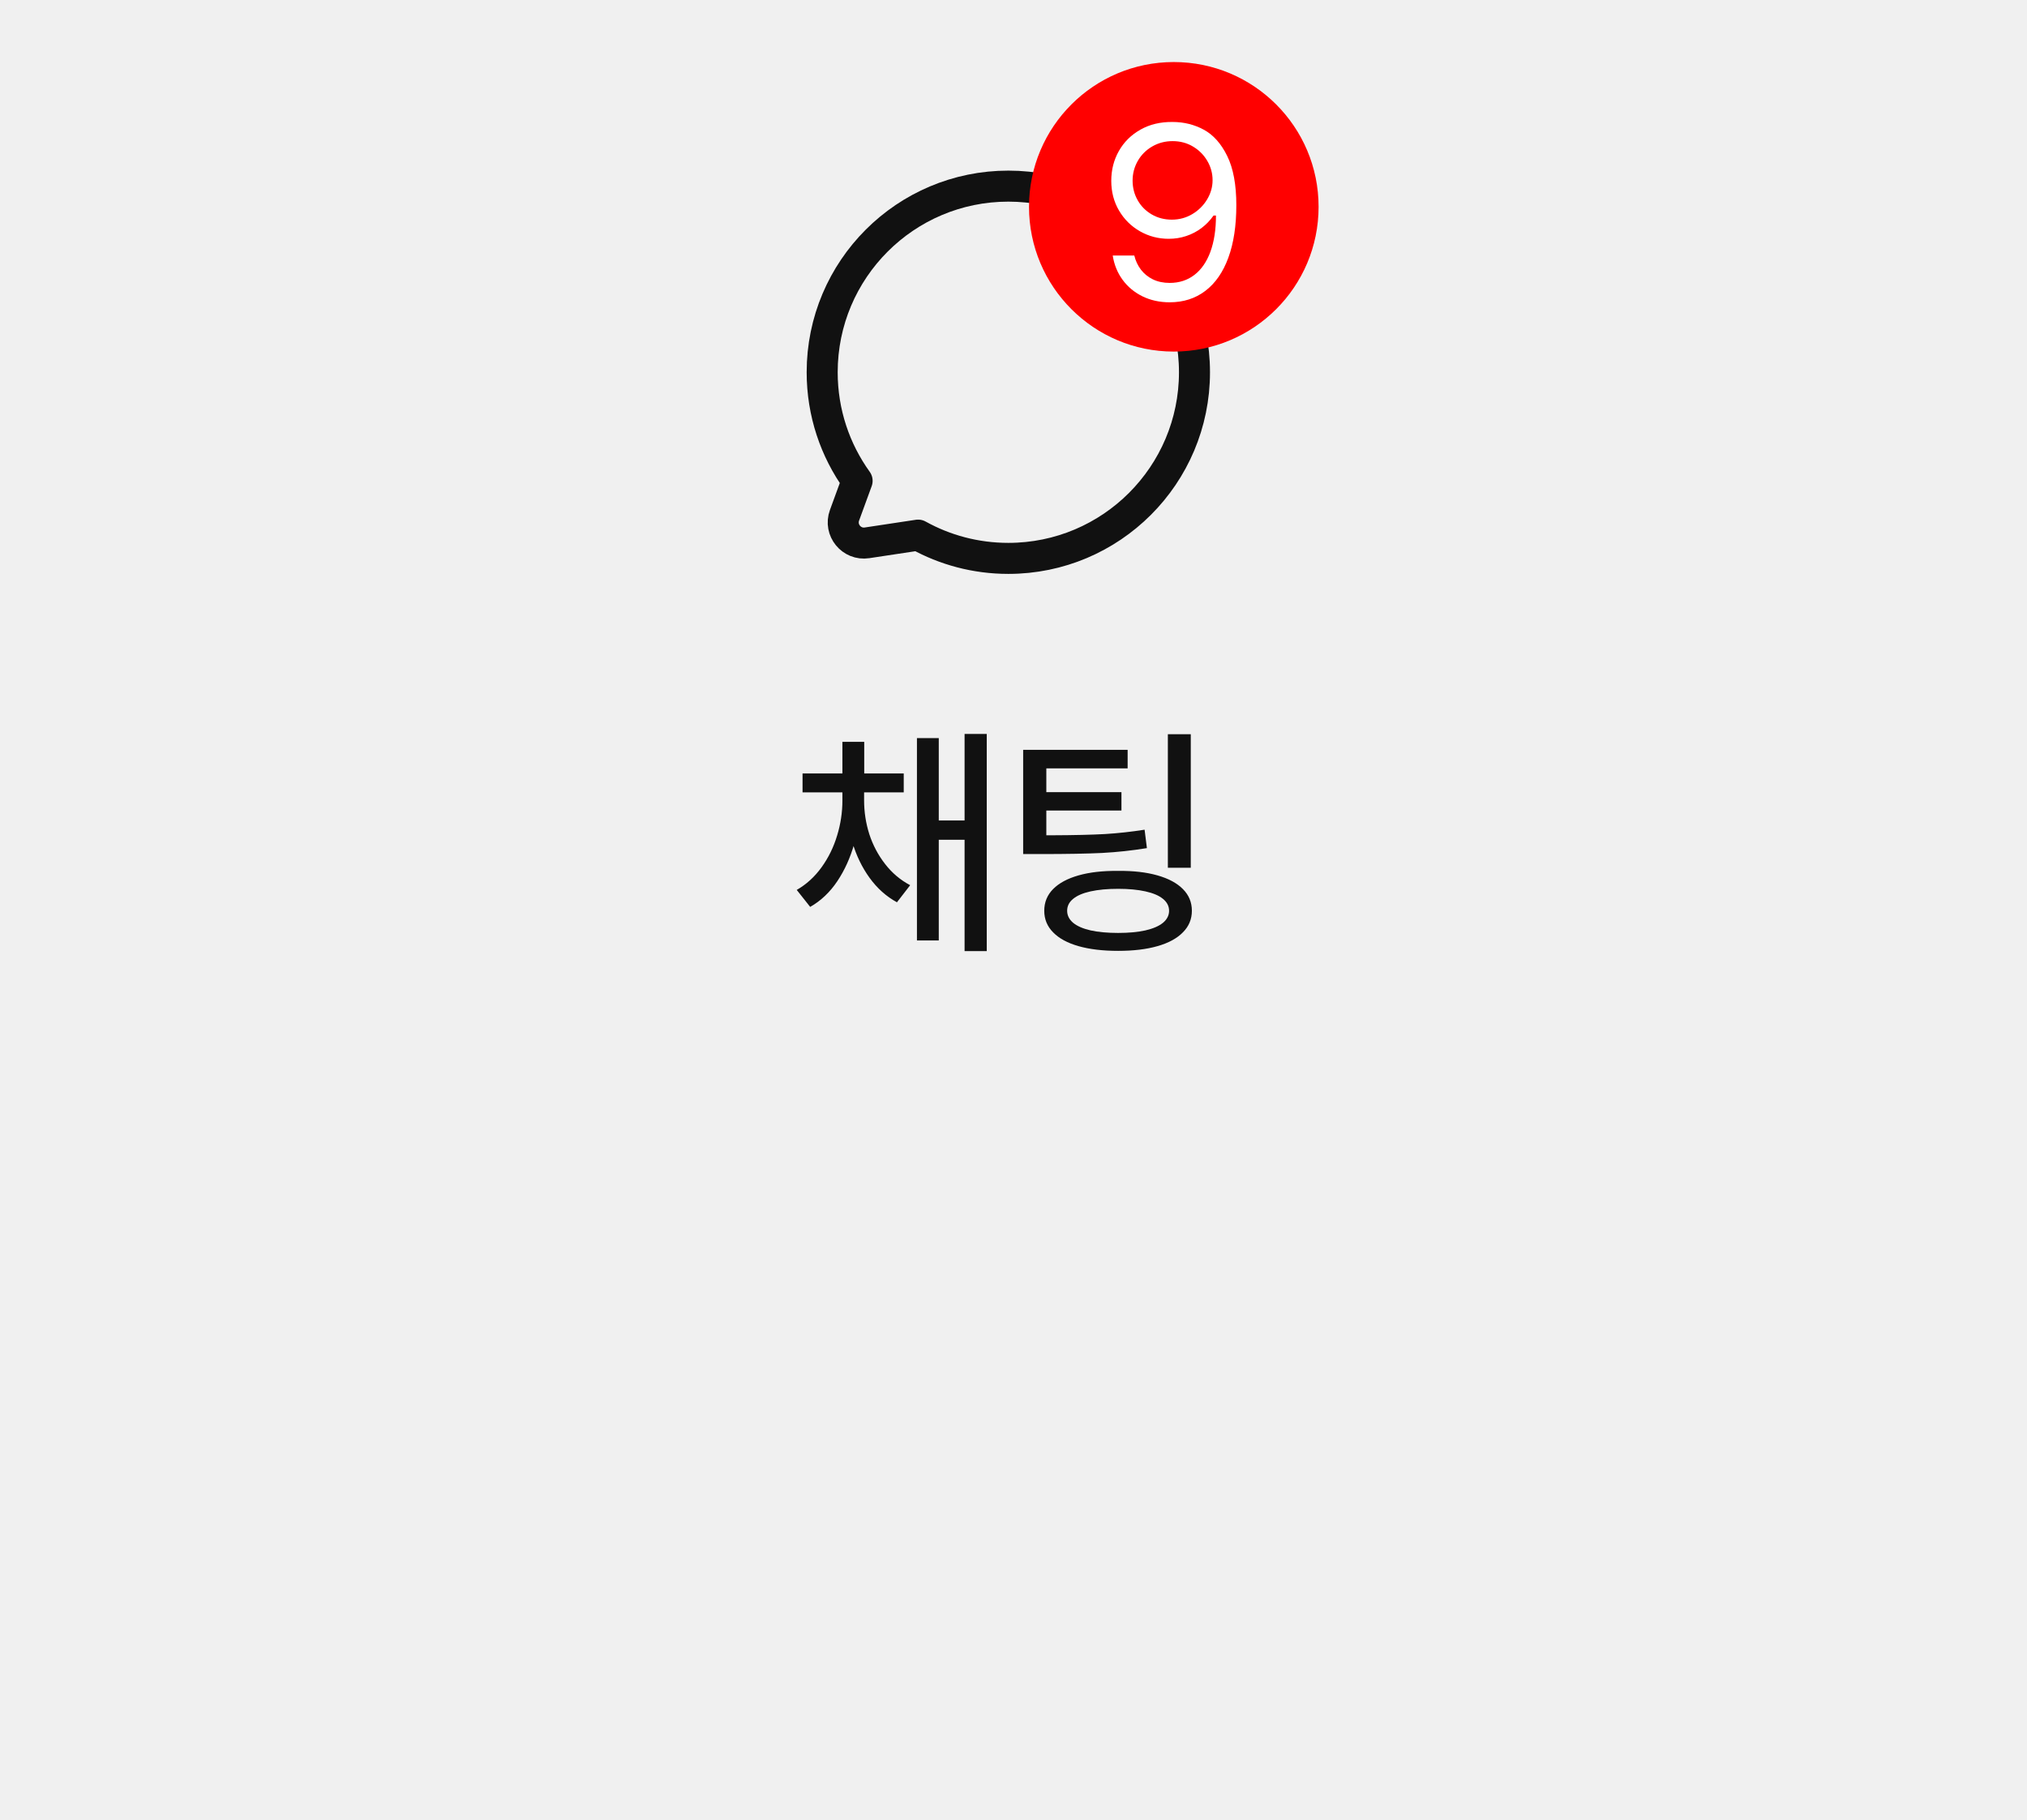
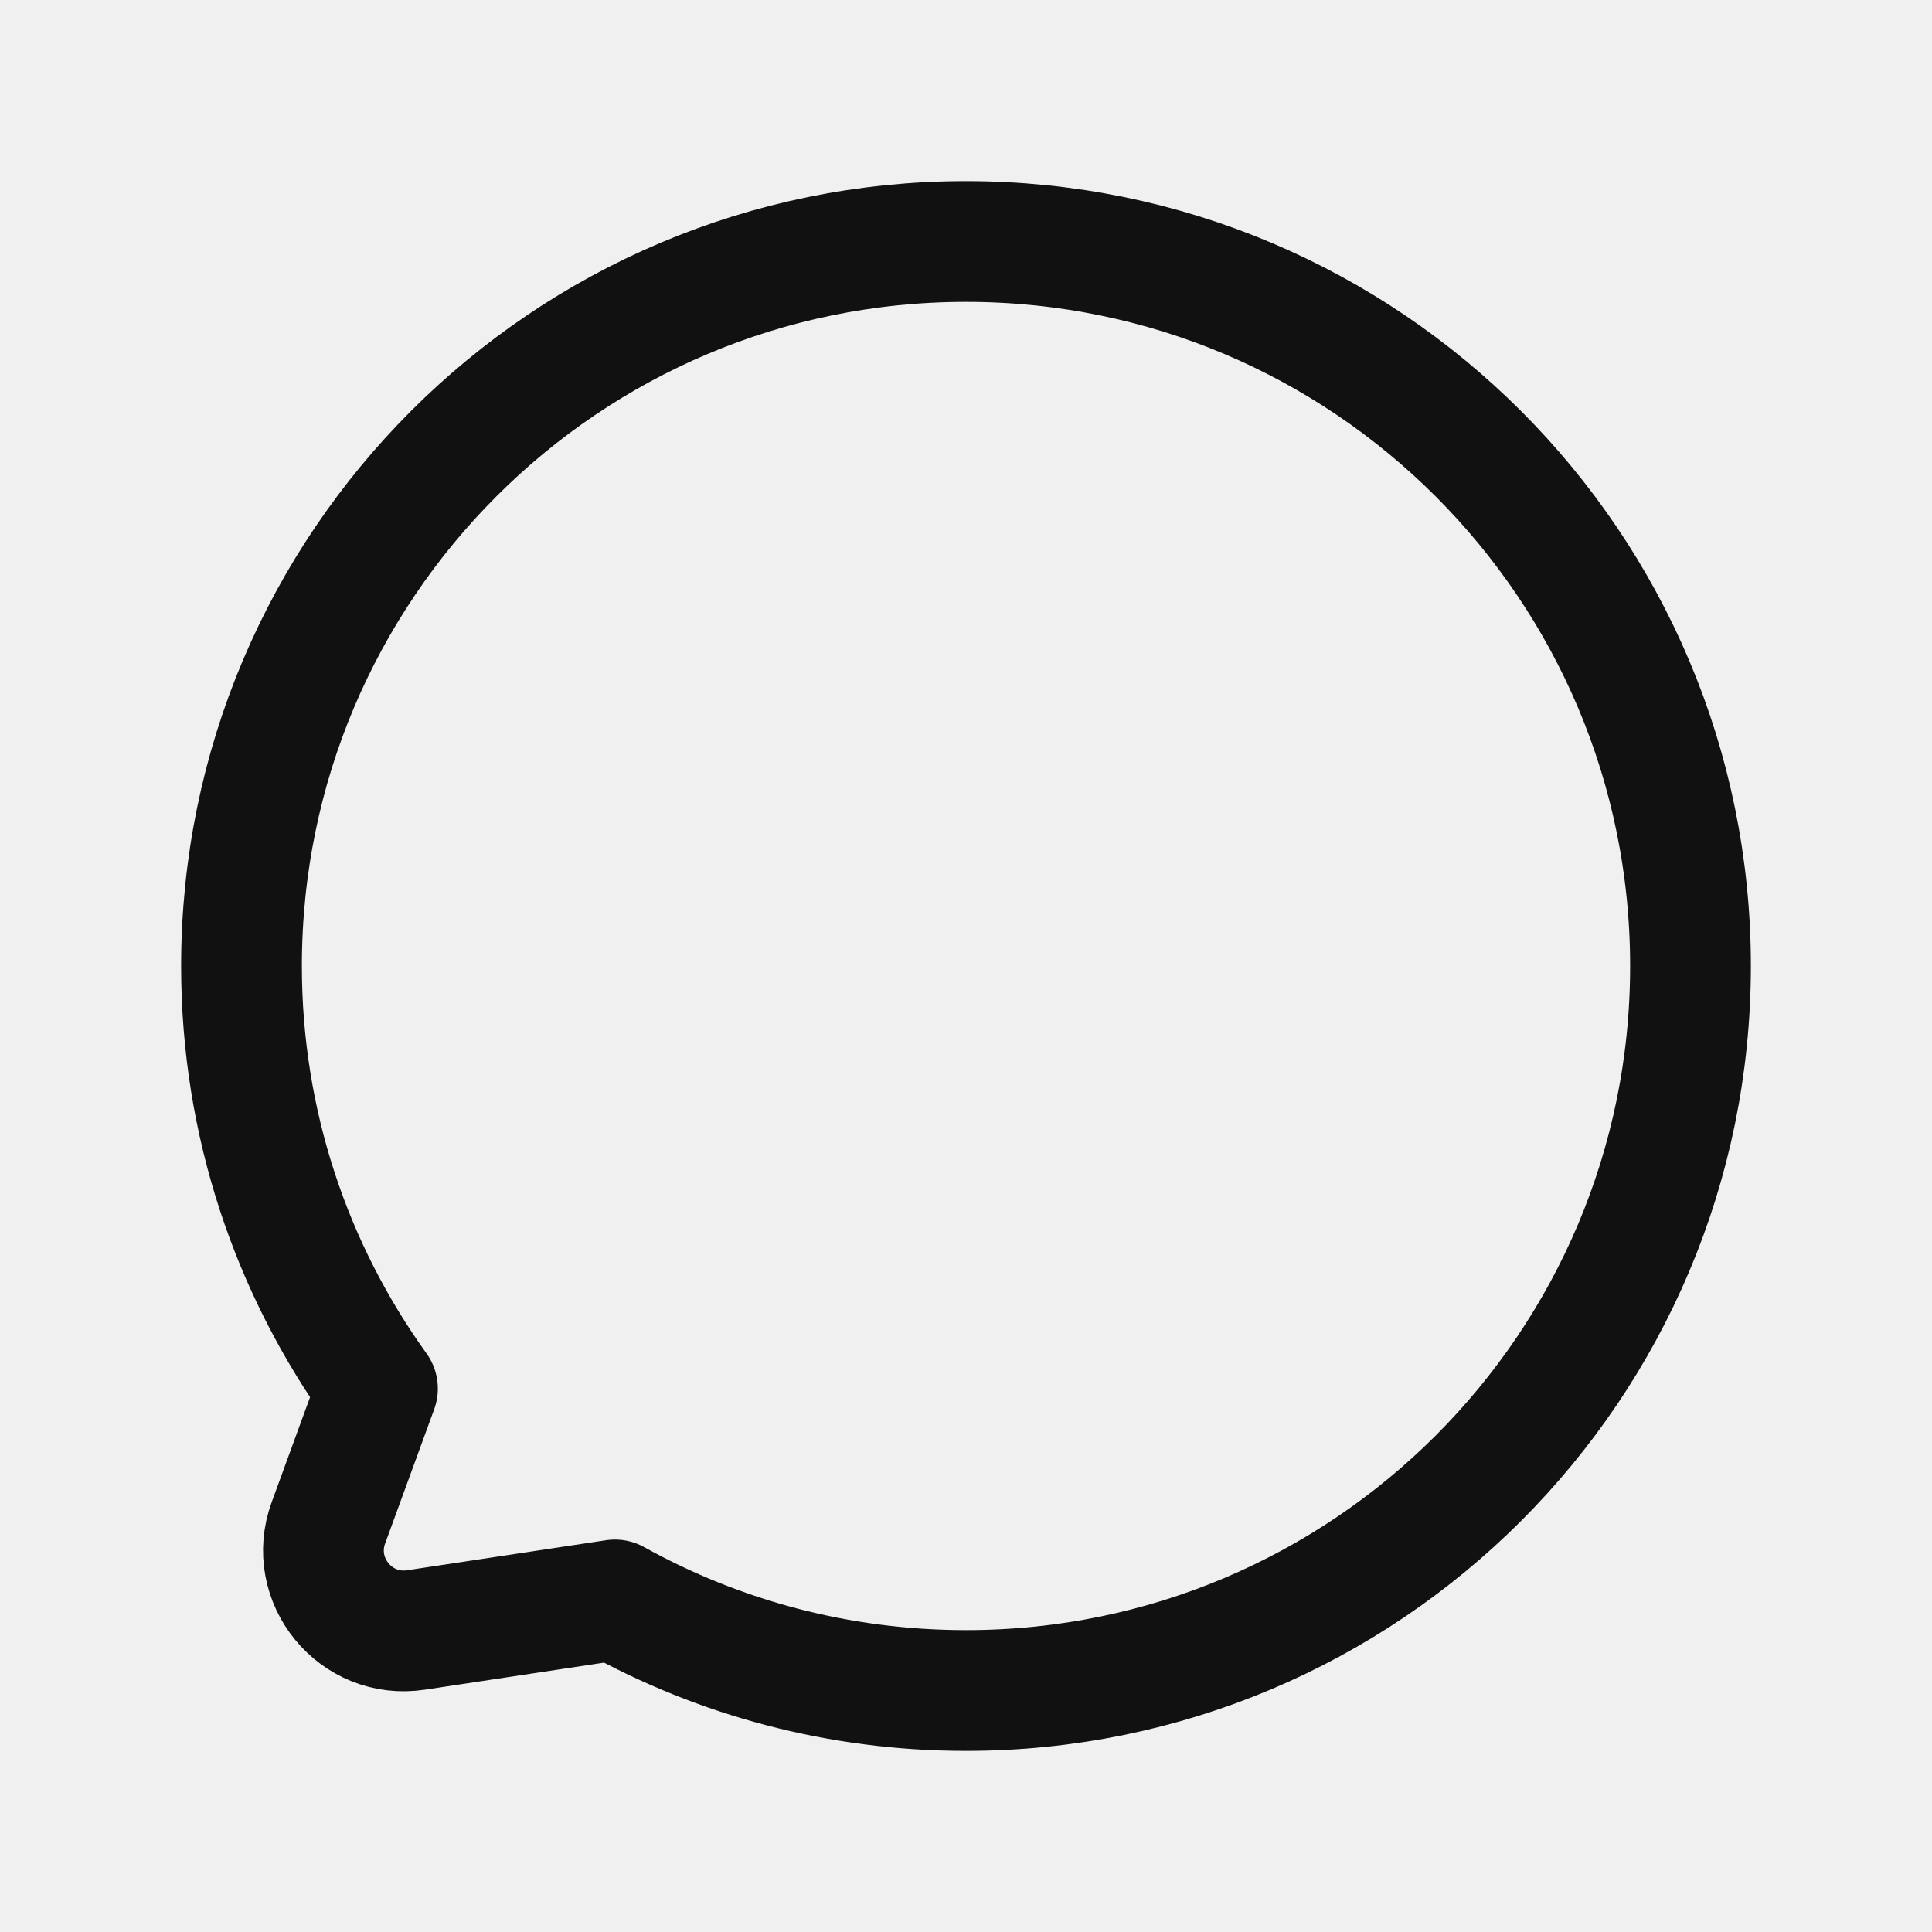
- <svg xmlns="http://www.w3.org/2000/svg" width="98" height="88" viewBox="0 0 98 88" fill="none">
-   <path d="M40.83 24.916L41.439 23.25C40.376 21.772 39.75 19.959 39.75 18C39.75 13.029 43.779 9 48.75 9C53.721 9 57.75 13.029 57.75 18C57.75 22.971 53.721 27 48.75 27C47.168 27 45.681 26.592 44.389 25.875L41.918 26.248C41.167 26.362 40.569 25.629 40.83 24.916Z" stroke="#111111" stroke-width="1.5" stroke-linecap="round" stroke-linejoin="round" />
-   <rect x="49.75" y="3" width="14" height="14" rx="7" fill="#FF0000" />
-   <path d="M56.691 5.898C57.238 5.898 57.742 6.023 58.203 6.273C58.664 6.523 59.041 6.947 59.334 7.545C59.627 8.143 59.773 8.934 59.773 9.918C59.773 10.91 59.645 11.758 59.387 12.461C59.129 13.164 58.758 13.699 58.273 14.066C57.789 14.434 57.215 14.617 56.551 14.617C56.066 14.617 55.629 14.521 55.238 14.33C54.848 14.139 54.527 13.873 54.277 13.533C54.027 13.193 53.867 12.801 53.797 12.355H54.84C54.902 12.613 55.01 12.842 55.162 13.041C55.315 13.24 55.508 13.396 55.742 13.51C55.977 13.623 56.246 13.68 56.551 13.68C57.012 13.68 57.41 13.551 57.746 13.293C58.082 13.035 58.34 12.662 58.52 12.174C58.699 11.685 58.789 11.102 58.789 10.422H58.672C58.508 10.656 58.315 10.857 58.092 11.025C57.869 11.193 57.623 11.322 57.353 11.412C57.084 11.502 56.801 11.547 56.504 11.547C56.004 11.547 55.541 11.426 55.115 11.184C54.69 10.941 54.352 10.607 54.102 10.182C53.852 9.756 53.727 9.277 53.727 8.746C53.727 8.215 53.85 7.732 54.096 7.299C54.342 6.865 54.69 6.521 55.139 6.268C55.588 6.014 56.105 5.891 56.691 5.898ZM56.691 6.824C56.332 6.824 56.004 6.91 55.707 7.082C55.41 7.254 55.178 7.486 55.01 7.779C54.842 8.072 54.758 8.391 54.758 8.734C54.758 9.078 54.84 9.395 55.004 9.684C55.168 9.973 55.395 10.201 55.684 10.369C55.973 10.537 56.297 10.621 56.656 10.621C57.016 10.621 57.346 10.531 57.647 10.352C57.947 10.172 58.185 9.936 58.361 9.643C58.537 9.35 58.625 9.039 58.625 8.711C58.625 8.383 58.541 8.074 58.373 7.785C58.205 7.496 57.975 7.264 57.682 7.088C57.389 6.912 57.059 6.824 56.691 6.824Z" fill="white" />
-   <path d="M41.584 38.701C41.584 39.416 41.49 40.111 41.303 40.787C41.115 41.463 40.842 42.07 40.482 42.609C40.123 43.145 39.685 43.559 39.17 43.852L38.52 43.031C38.988 42.762 39.389 42.397 39.721 41.935C40.053 41.475 40.303 40.965 40.471 40.406C40.643 39.848 40.728 39.279 40.728 38.701V38.221H41.584V38.701ZM41.777 38.701C41.777 39.26 41.861 39.805 42.029 40.336C42.201 40.863 42.455 41.344 42.791 41.777C43.127 42.211 43.531 42.553 44.004 42.803L43.365 43.629C42.85 43.348 42.408 42.953 42.041 42.445C41.674 41.938 41.397 41.363 41.209 40.723C41.025 40.078 40.934 39.404 40.934 38.701V38.221H41.777V38.701ZM43.693 38.315H38.801V37.4H43.693V38.315ZM41.783 38.086H40.728V35.871H41.783V38.086ZM47.707 45.99H46.635V35.49H47.707V45.99ZM47.027 40.605H45.076V39.674H47.027V40.605ZM45.387 45.475H44.332V35.69H45.387V45.475ZM50.874 40.389C51.932 40.385 52.78 40.365 53.416 40.33C54.053 40.291 54.694 40.221 55.338 40.119L55.45 41.01C54.731 41.127 54.008 41.205 53.282 41.244C52.555 41.279 51.573 41.297 50.334 41.297H49.467V40.389H50.334H50.874ZM54.518 37.154H50.587V40.828H49.467V36.258H54.518V37.154ZM54.219 39.193H50.229V38.303H54.219V39.193ZM57.571 41.959H56.463V35.502H57.571V41.959ZM54.061 42.111C54.791 42.103 55.424 42.176 55.959 42.328C56.495 42.48 56.905 42.701 57.19 42.99C57.479 43.279 57.624 43.629 57.624 44.039C57.624 44.445 57.479 44.793 57.19 45.082C56.905 45.375 56.495 45.598 55.959 45.75C55.428 45.902 54.795 45.978 54.061 45.978C53.319 45.978 52.68 45.902 52.145 45.75C51.61 45.598 51.2 45.375 50.915 45.082C50.629 44.793 50.487 44.445 50.487 44.039C50.487 43.629 50.629 43.279 50.915 42.99C51.2 42.701 51.61 42.48 52.145 42.328C52.68 42.176 53.319 42.103 54.061 42.111ZM54.061 42.978C53.541 42.978 53.096 43.02 52.725 43.102C52.354 43.184 52.073 43.305 51.881 43.465C51.69 43.621 51.594 43.812 51.594 44.039C51.594 44.262 51.69 44.455 51.881 44.619C52.073 44.779 52.354 44.902 52.725 44.988C53.096 45.07 53.541 45.111 54.061 45.111C54.573 45.111 55.012 45.07 55.379 44.988C55.751 44.902 56.034 44.779 56.229 44.619C56.424 44.455 56.522 44.262 56.522 44.039C56.522 43.816 56.424 43.625 56.229 43.465C56.034 43.305 55.751 43.184 55.379 43.102C55.012 43.02 54.573 42.978 54.061 42.978Z" fill="#111111" />
+ <svg xmlns="http://www.w3.org/2000/svg" width="24" height="24" viewBox="0 0 24 24" fill="none">
+   <path d="M4.08 18.916L4.689 17.25C3.626 15.772 3 13.959 3 12C3 7.029 7.029 3 12 3C16.971 3 21 7.029 21 12C21 16.971 16.971 21 12 21C10.418 21 8.931 20.592 7.639 19.875L5.168 20.248C4.417 20.362 3.819 19.629 4.08 18.916Z" stroke="#111111" stroke-width="1.5" stroke-linecap="round" stroke-linejoin="round" />
</svg>
